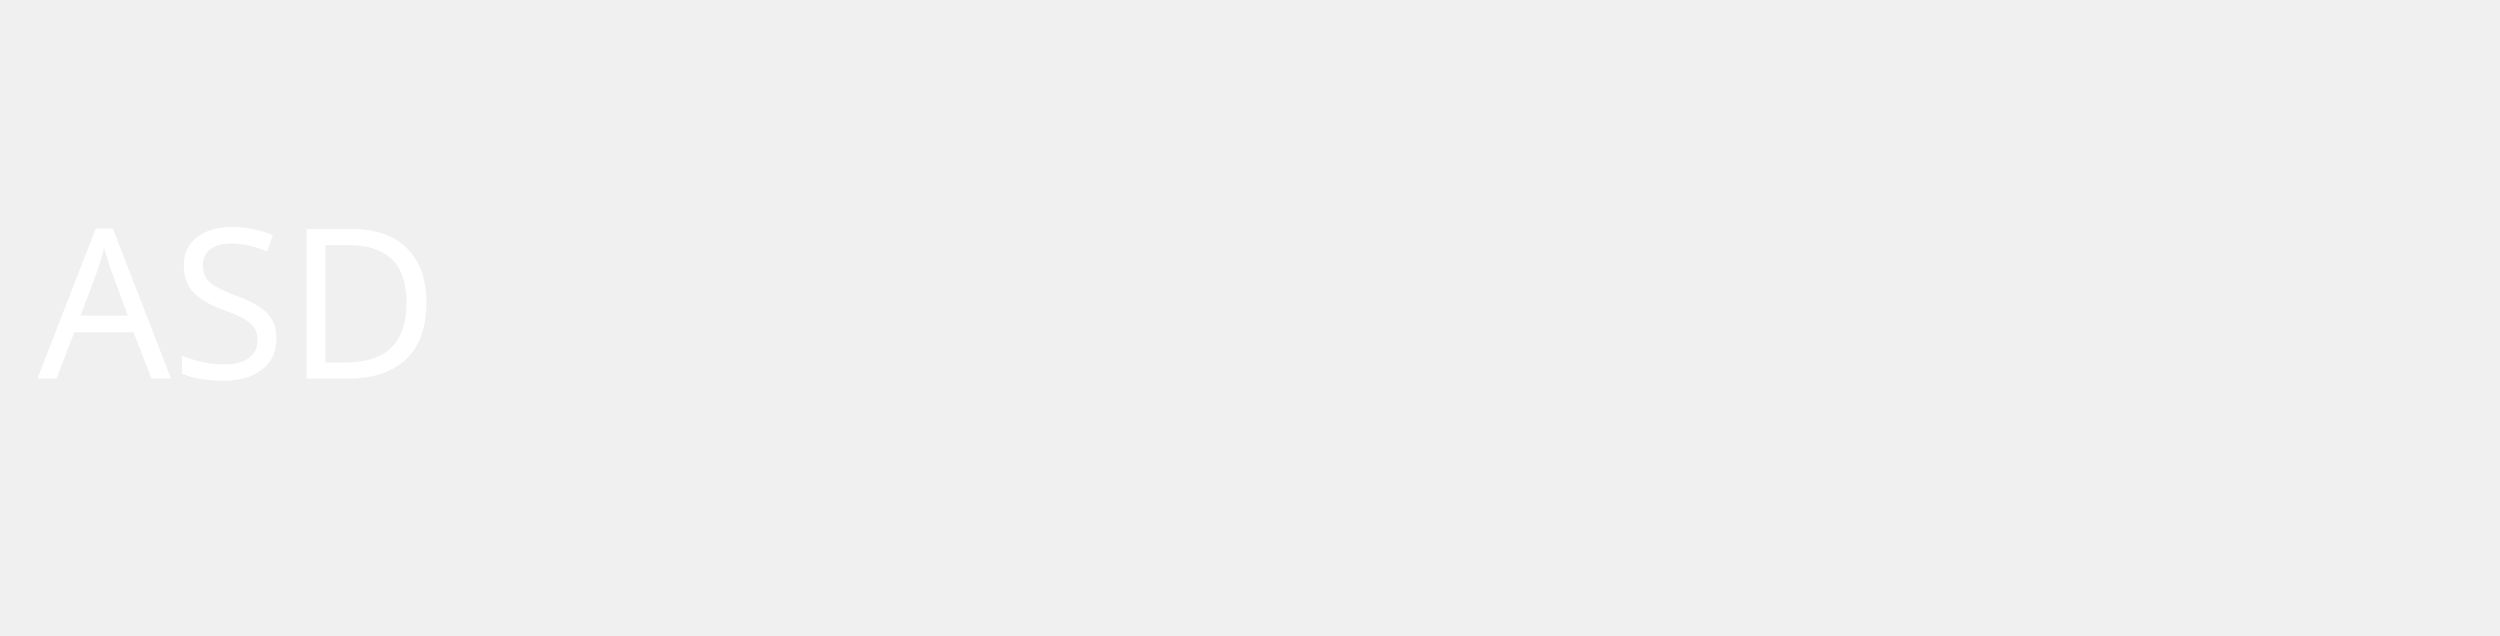
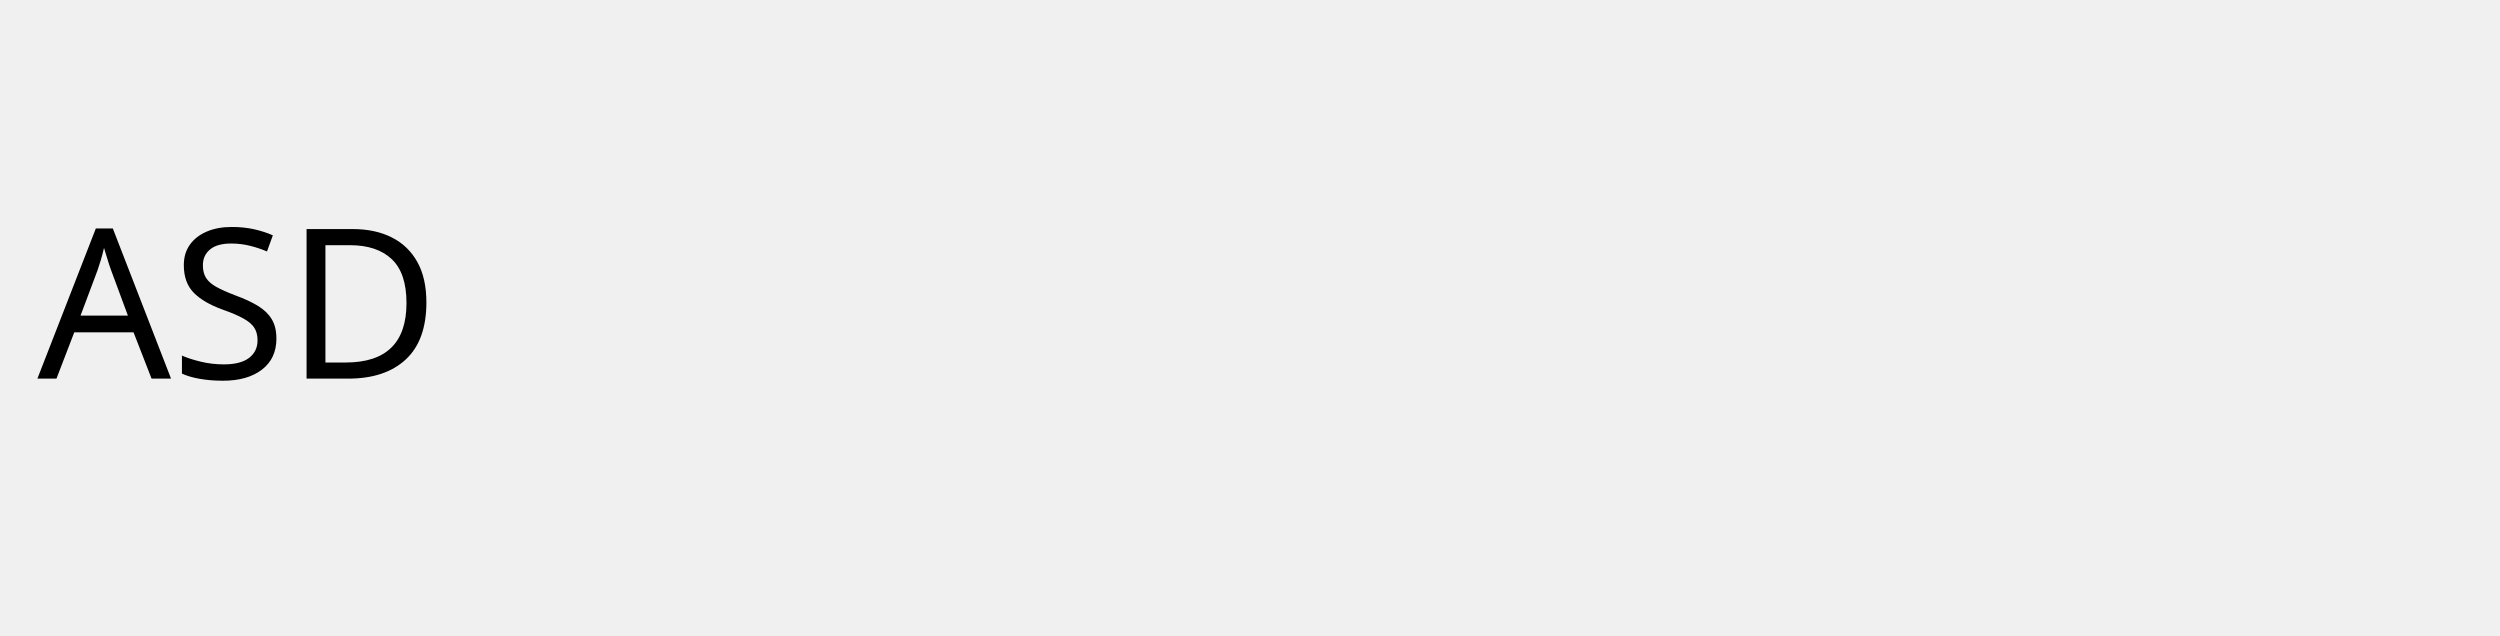
<svg xmlns="http://www.w3.org/2000/svg" version="1.1" id="eOfEMAXxKZv1" text-rendering="geometricPrecision" shape-rendering="geometricPrecision" x="0px" y="0px" viewBox="0 0 4750 1207" style="enable-background:new 0 0 4750 1207;" xml:space="preserve">
  <style type="text/css">
- 	.st0{fill:#FFFFFF;}
+ 	.st0{fill:#000000;}
	.st1{font-family:'Arial-Black';}
	.st2{font-size:398px;}
</style>
  <text transform="matrix(1 0 0 1 71.0596 719.3887)" class="st0 st1 st2">ASD</text>
</svg>
